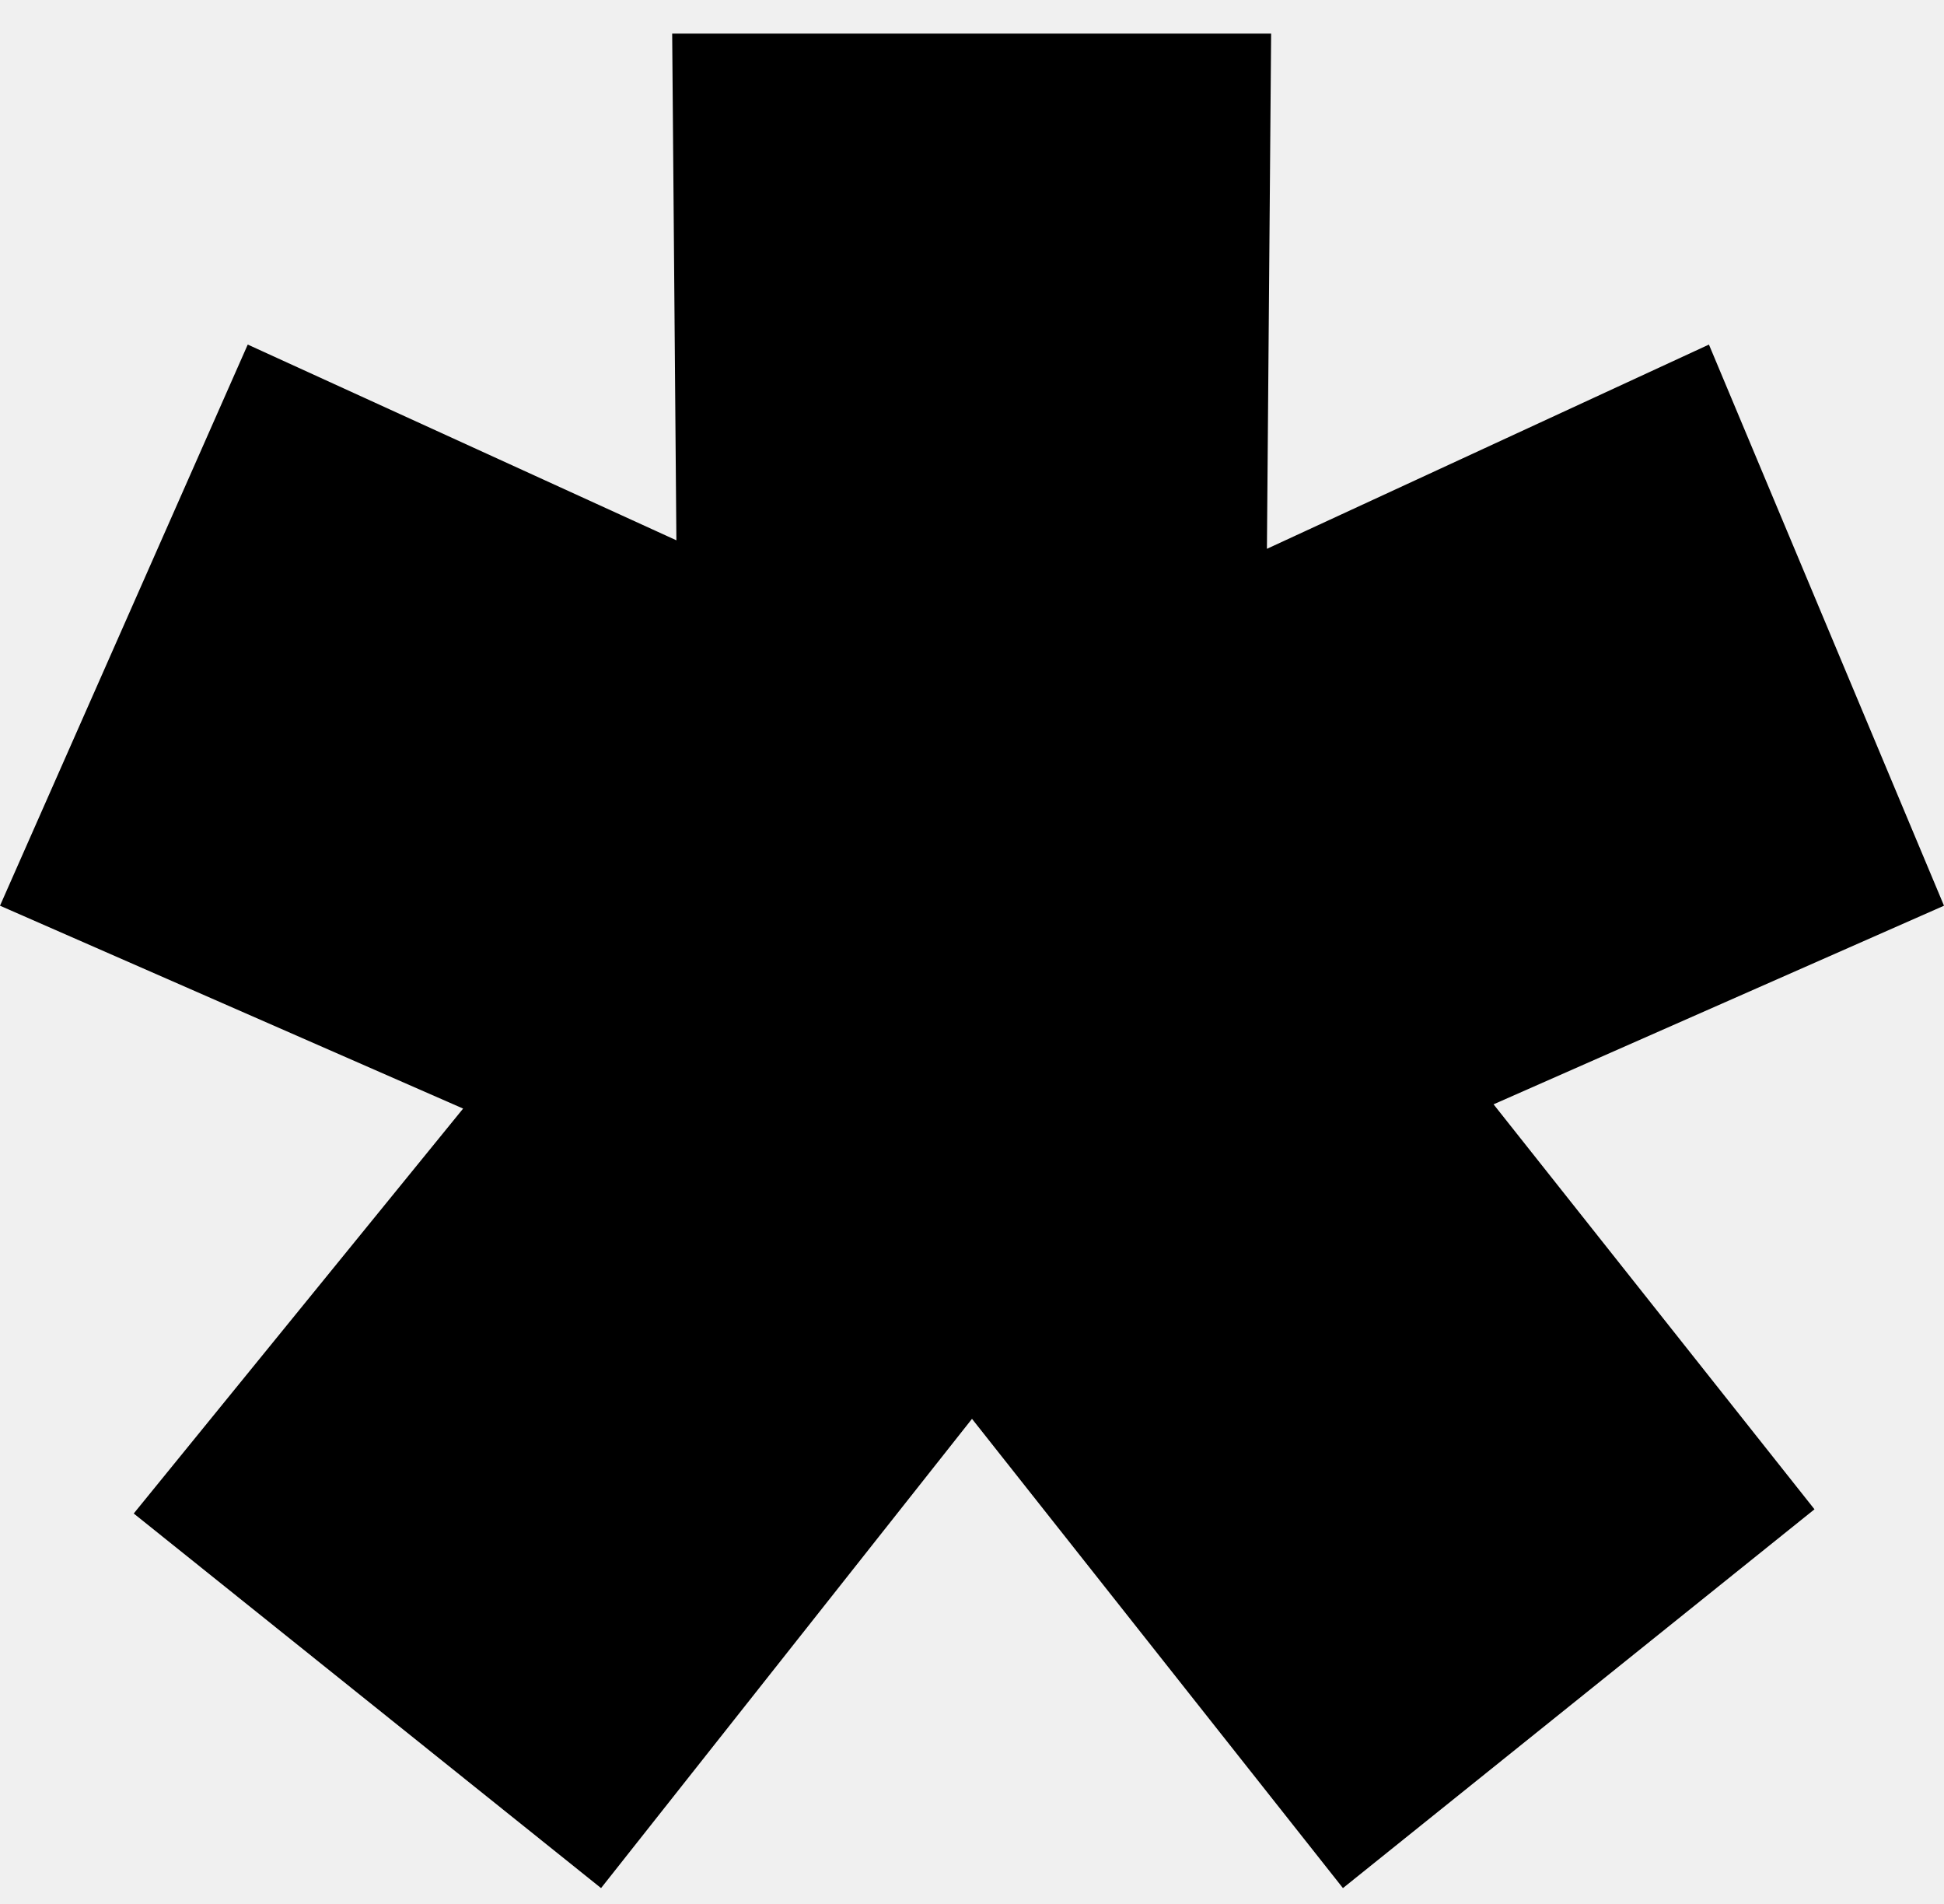
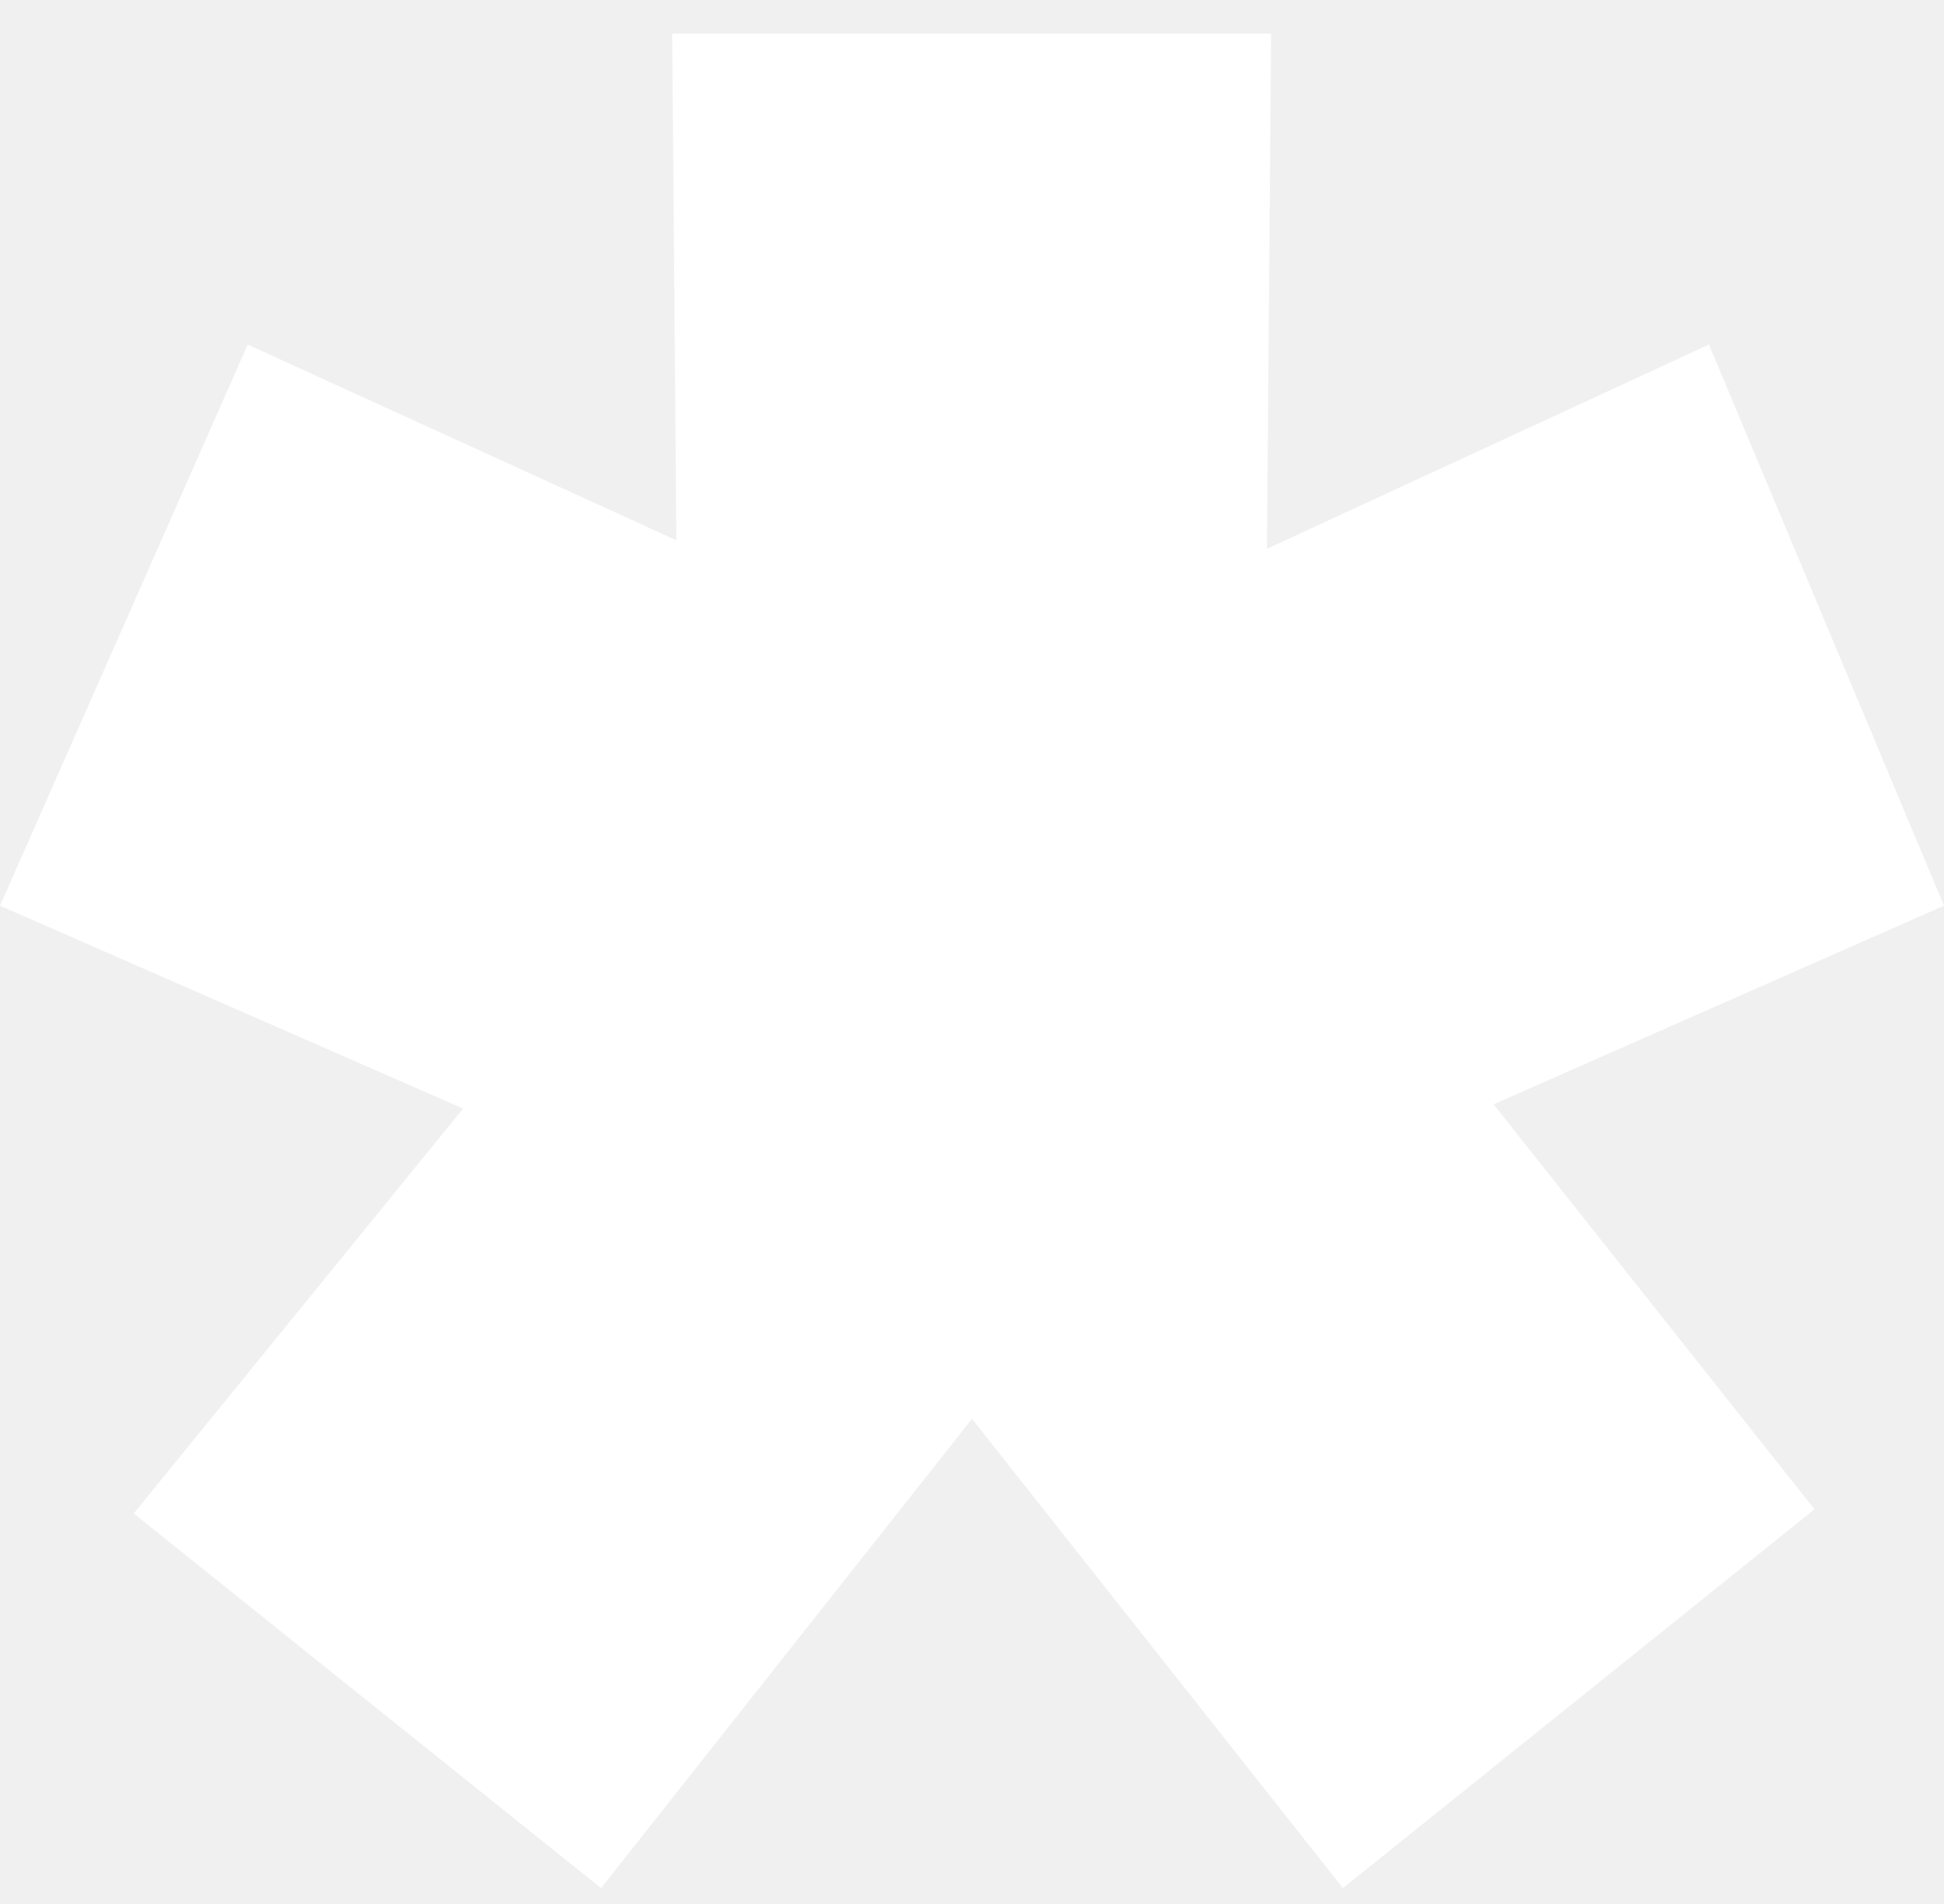
<svg xmlns="http://www.w3.org/2000/svg" width="48" height="47" viewBox="0 0 48 47" fill="none">
-   <path d="M31.282 13.548L42.196 8.506L48 22.358L36.878 27.261L44.802 37.258L33.159 46.609L24 35.025L14.841 46.609L3.302 37.362L11.435 27.366L0 22.358L6.117 8.506L16.701 13.338L16.597 0.829H31.386L31.282 13.548Z" fill="#000" />
+   <path d="M31.282 13.548L42.196 8.506L48 22.358L36.878 27.261L44.802 37.258L33.159 46.609L24 35.025L14.841 46.609L3.302 37.362L11.435 27.366L0 22.358L6.117 8.506L16.701 13.338L16.597 0.829H31.386L31.282 13.548Z" fill="#fff" />
</svg>
